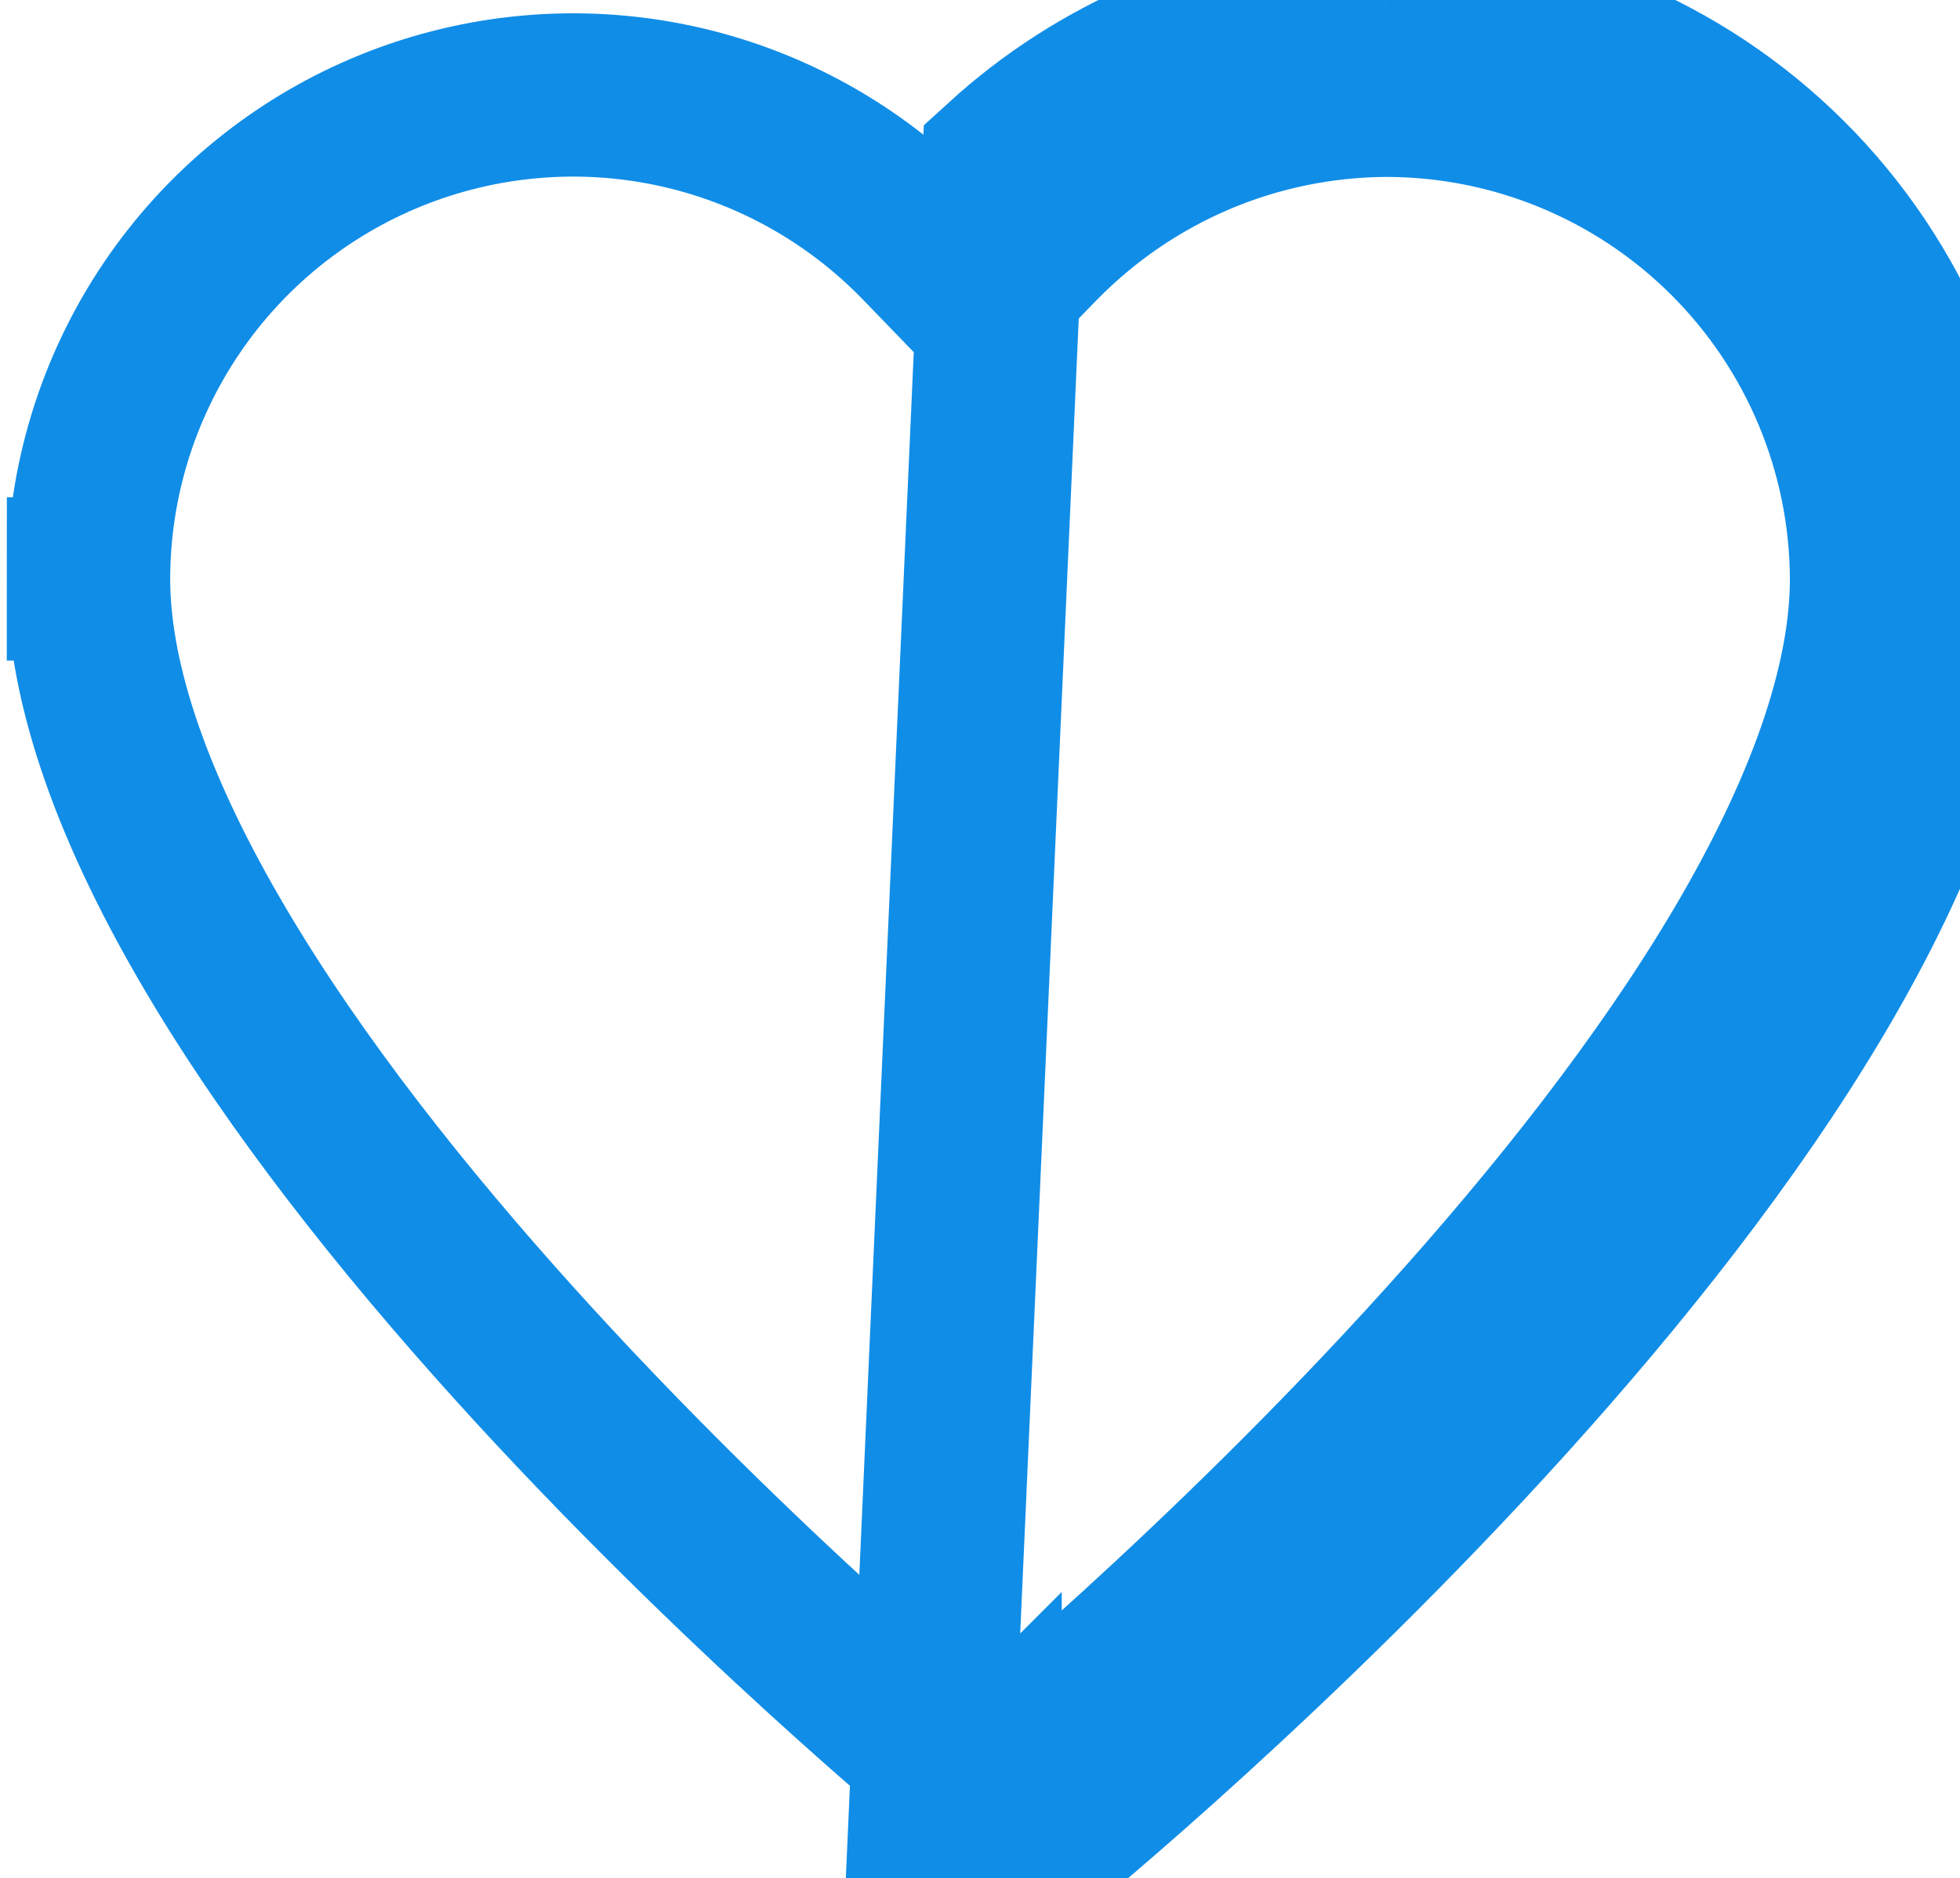
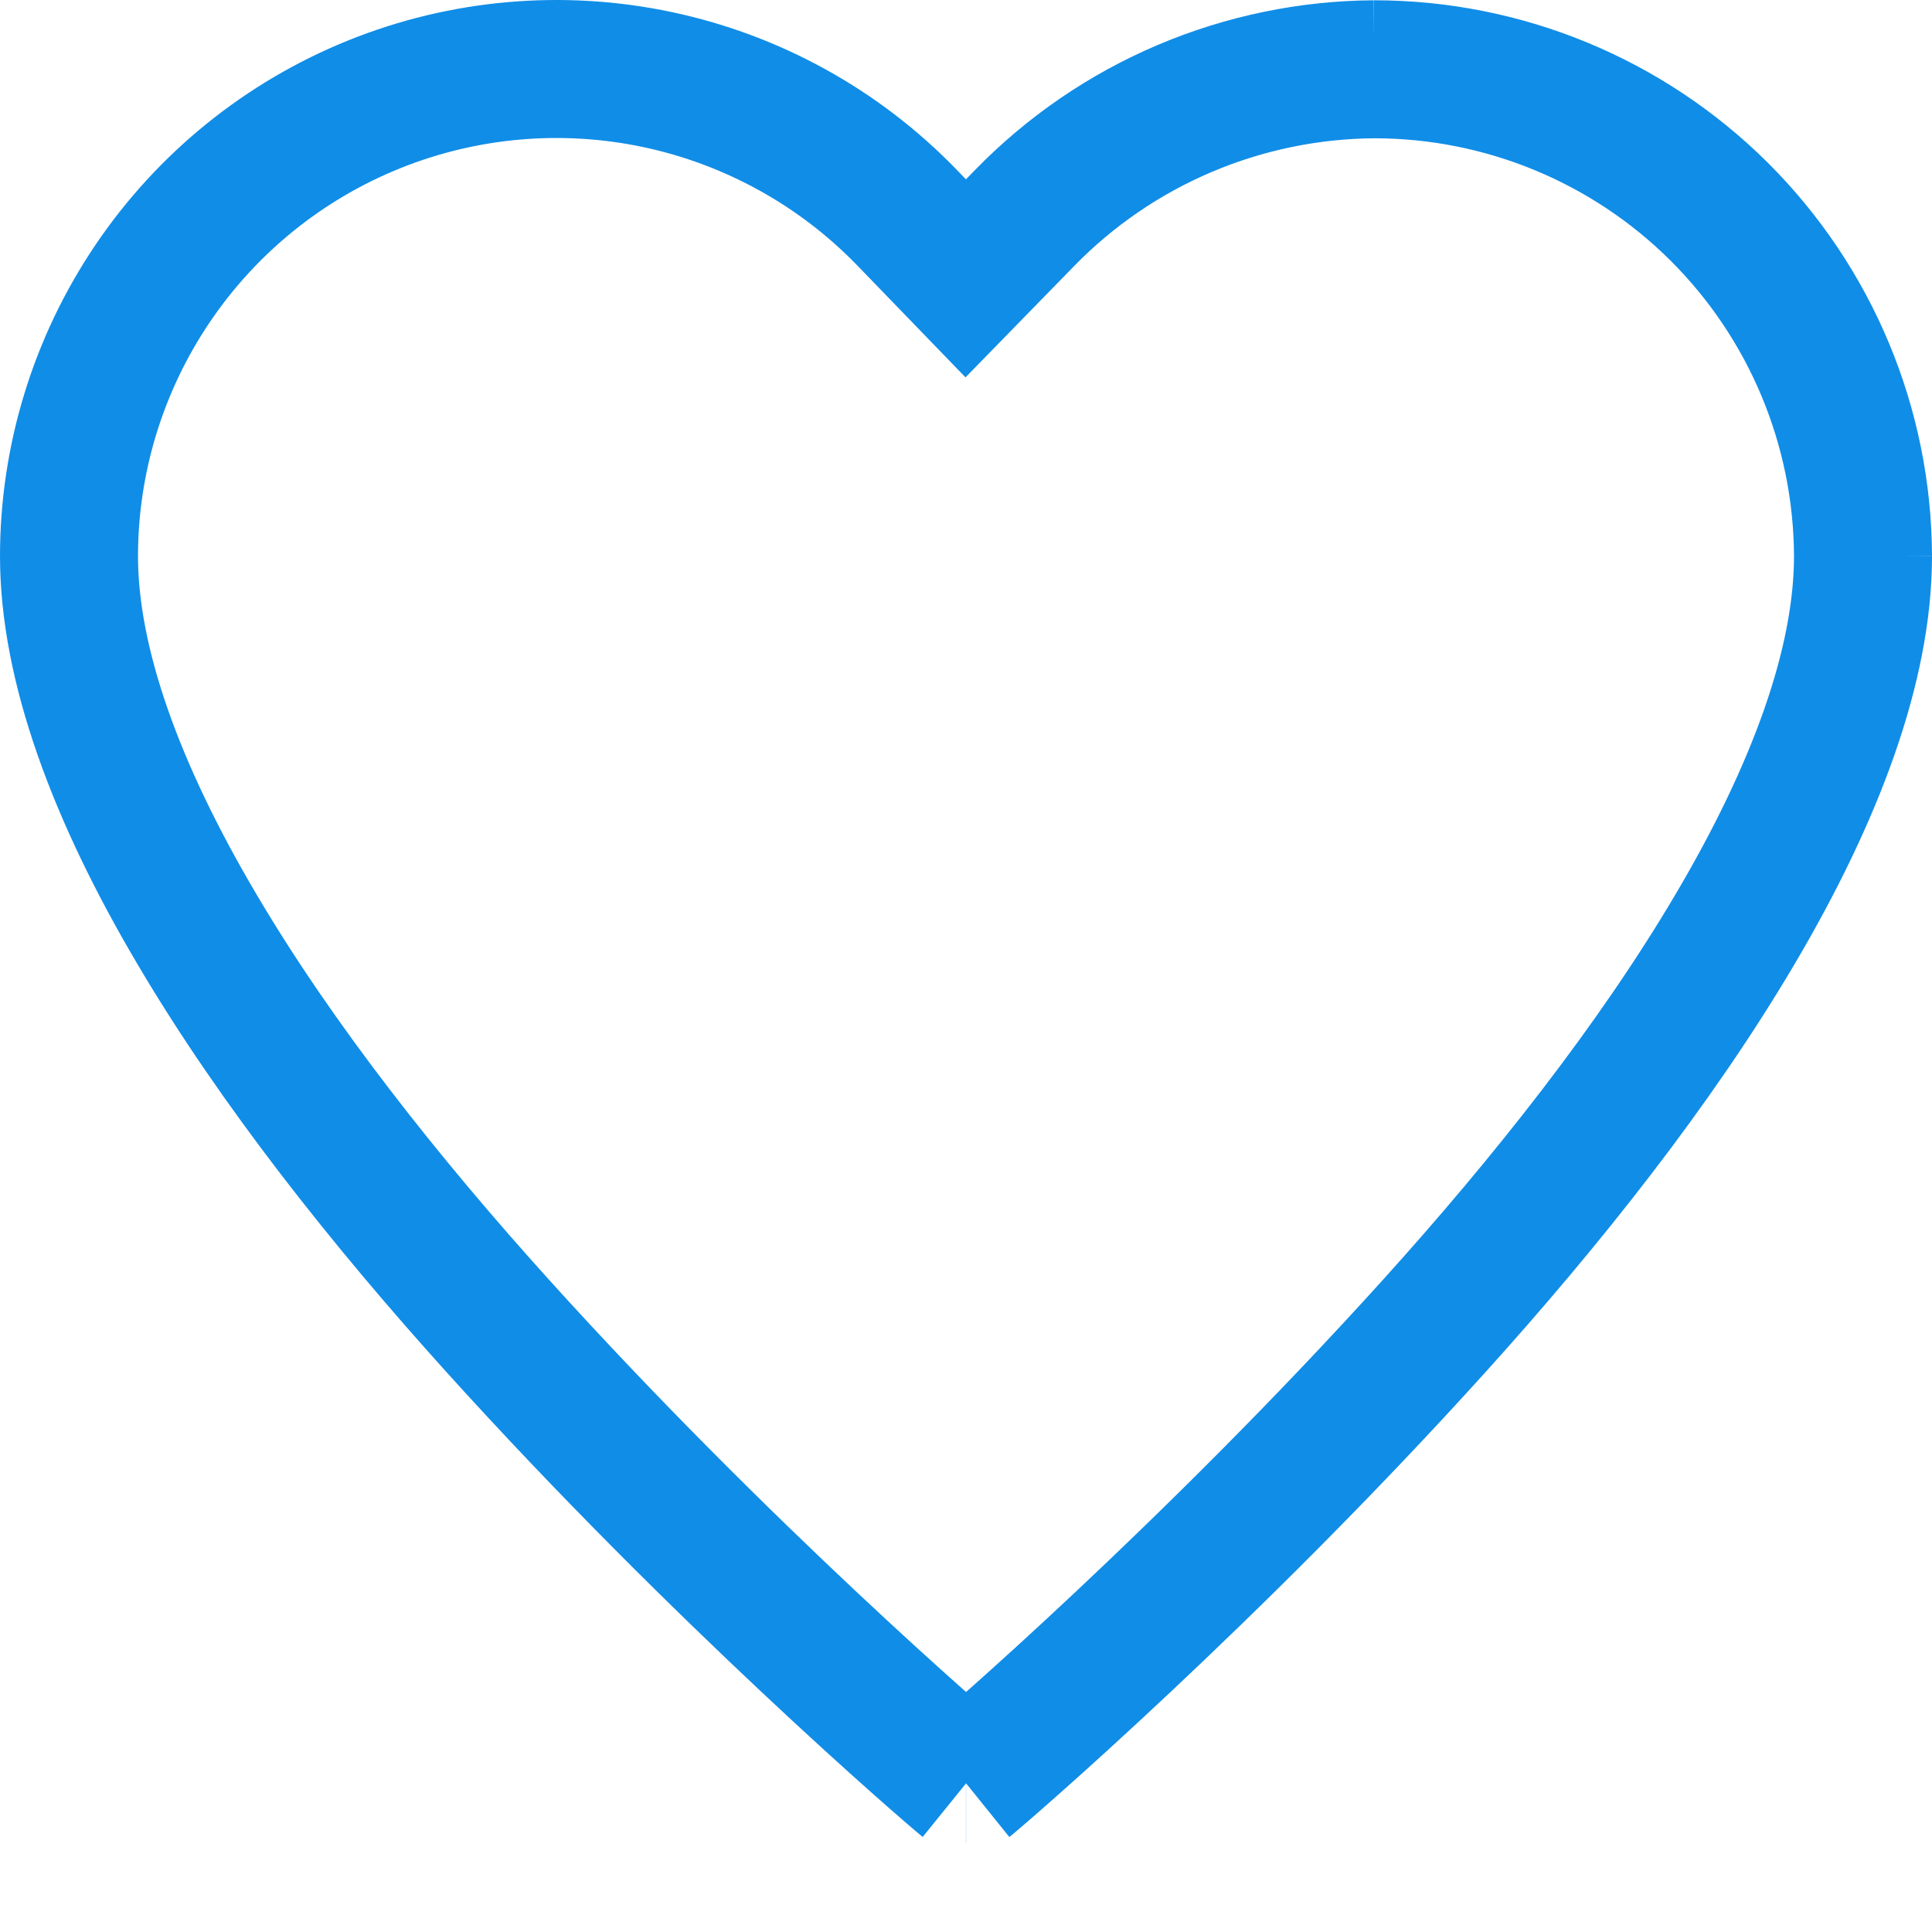
- <svg xmlns="http://www.w3.org/2000/svg" width="24" height="23" viewBox="0 0 24 23" fill="none">
-   <path d="M23.917 7.09C23.917 13.421 13.091 22.318 12.629 22.69C12.451 22.834 12.229 22.913 12.001 22.913C11.772 22.913 11.55 22.834 11.372 22.69L12.293 1.993C12.875 1.462 13.544 1.032 14.271 0.723C15.124 0.361 16.04 0.172 16.966 0.167M23.917 7.09C23.911 5.251 23.176 3.489 21.873 2.191C20.57 0.893 18.805 0.165 16.966 0.167M23.917 7.09H22.917C22.917 7.091 22.917 7.091 22.917 7.092M23.917 7.09L22.917 7.093C22.917 7.093 22.917 7.092 22.917 7.092M16.966 0.167L16.966 1.167C16.967 1.167 16.968 1.167 16.969 1.167M16.966 0.167L16.971 1.167C16.97 1.167 16.97 1.167 16.969 1.167M16.969 1.167C16.176 1.171 15.392 1.333 14.662 1.643C13.932 1.954 13.271 2.406 12.716 2.974L11.998 3.711L11.282 2.971C10.46 2.122 9.404 1.537 8.249 1.292C7.093 1.047 5.89 1.153 4.795 1.595C3.699 2.038 2.761 2.797 2.1 3.776C1.439 4.755 1.085 5.909 1.084 7.091M16.969 1.167C18.542 1.166 20.052 1.789 21.167 2.9C22.282 4.01 22.912 5.518 22.917 7.092M1.084 7.091C1.084 8.411 1.658 9.969 2.644 11.637C3.619 13.289 4.94 14.95 6.297 16.454C9.012 19.462 11.789 21.742 12.001 21.912L12.001 21.912M1.084 7.091C1.084 7.091 1.084 7.09 1.084 7.09H0.084L1.084 7.091C1.084 7.091 1.084 7.091 1.084 7.091ZM22.917 7.092C22.917 8.412 22.343 9.969 21.358 11.637C20.382 13.289 19.062 14.95 17.704 16.454C14.989 19.462 12.212 21.742 12.001 21.912L12.001 21.912M12.001 21.912L12 21.913L11.998 21.914C11.999 21.914 11.999 21.914 11.999 21.913C11.999 21.913 11.999 21.913 12 21.913C12 21.913 12 21.913 12.001 21.913C12.001 21.913 12.001 21.913 12.002 21.913C12.002 21.913 12.002 21.913 12.002 21.913C12.002 21.913 12.002 21.914 12.003 21.914L12.001 21.913L12.001 21.912Z" stroke="#108DE7" stroke-width="2" />
+ <svg xmlns="http://www.w3.org/2000/svg" width="28" height="28" viewBox="0 0 28 28" fill="none">
+   <path d="M27 8.058V8.06M27 8.06V8.062M27 8.06C26.993 6.186 26.244 4.391 24.916 3.068C23.588 1.746 21.79 1.004 19.916 1.004M27 8.06C27 9.632 26.316 11.487 25.142 13.473C23.981 15.44 22.409 17.419 20.792 19.21C17.559 22.791 14.253 25.642 14.001 25.845M19.913 1.004L19.916 1.004M19.916 1.004L19.919 1.004M19.916 1.004C18.972 1.01 18.039 1.203 17.17 1.572C16.3 1.941 15.512 2.48 14.852 3.157L13.996 4.034L13.144 3.153C12.166 2.142 10.908 1.446 9.532 1.154C8.156 0.862 6.723 0.987 5.419 1.514C4.114 2.041 2.997 2.946 2.21 4.112C1.423 5.278 1.001 6.652 1 8.059C1 9.631 1.683 11.486 2.858 13.473C4.019 15.44 5.591 17.419 7.208 19.21C10.441 22.791 13.75 25.642 14.001 25.845M14.001 25.845L13.998 25.711L13.999 25.71L14 25.71M14.001 25.845L14 25.71M14 25.71L14.001 25.71" stroke="#108DE7" stroke-width="2" />
</svg>
